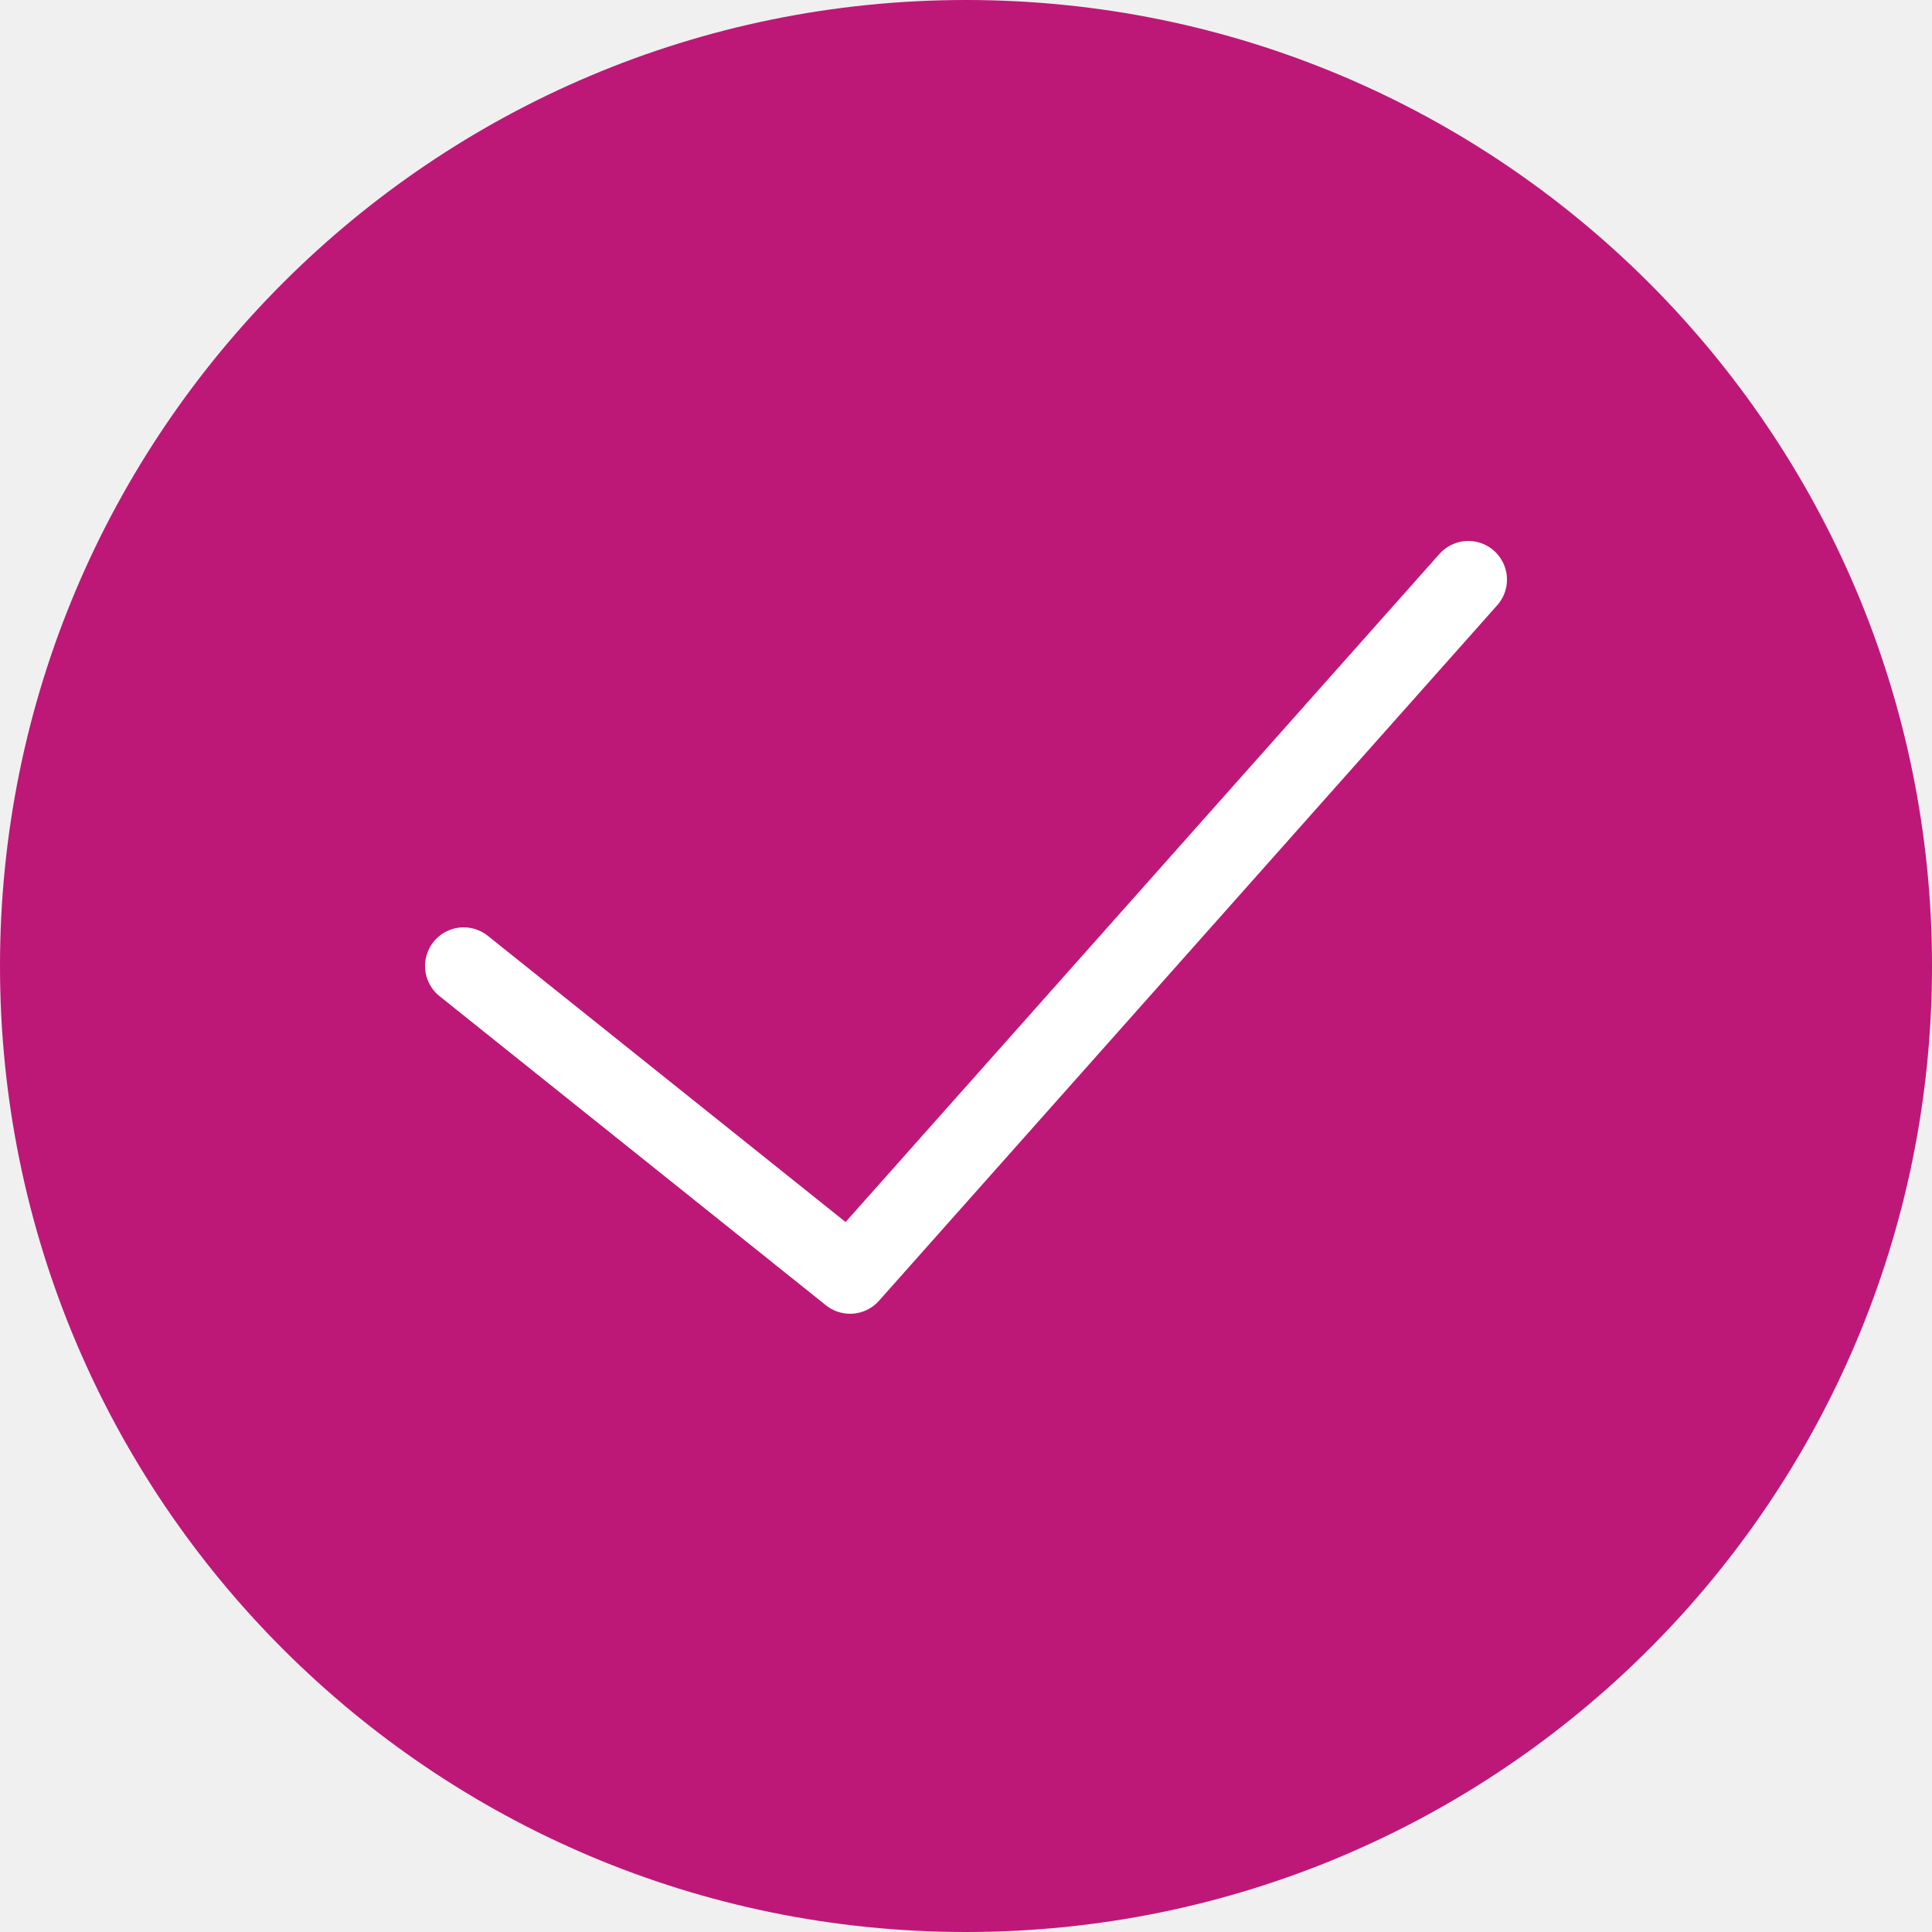
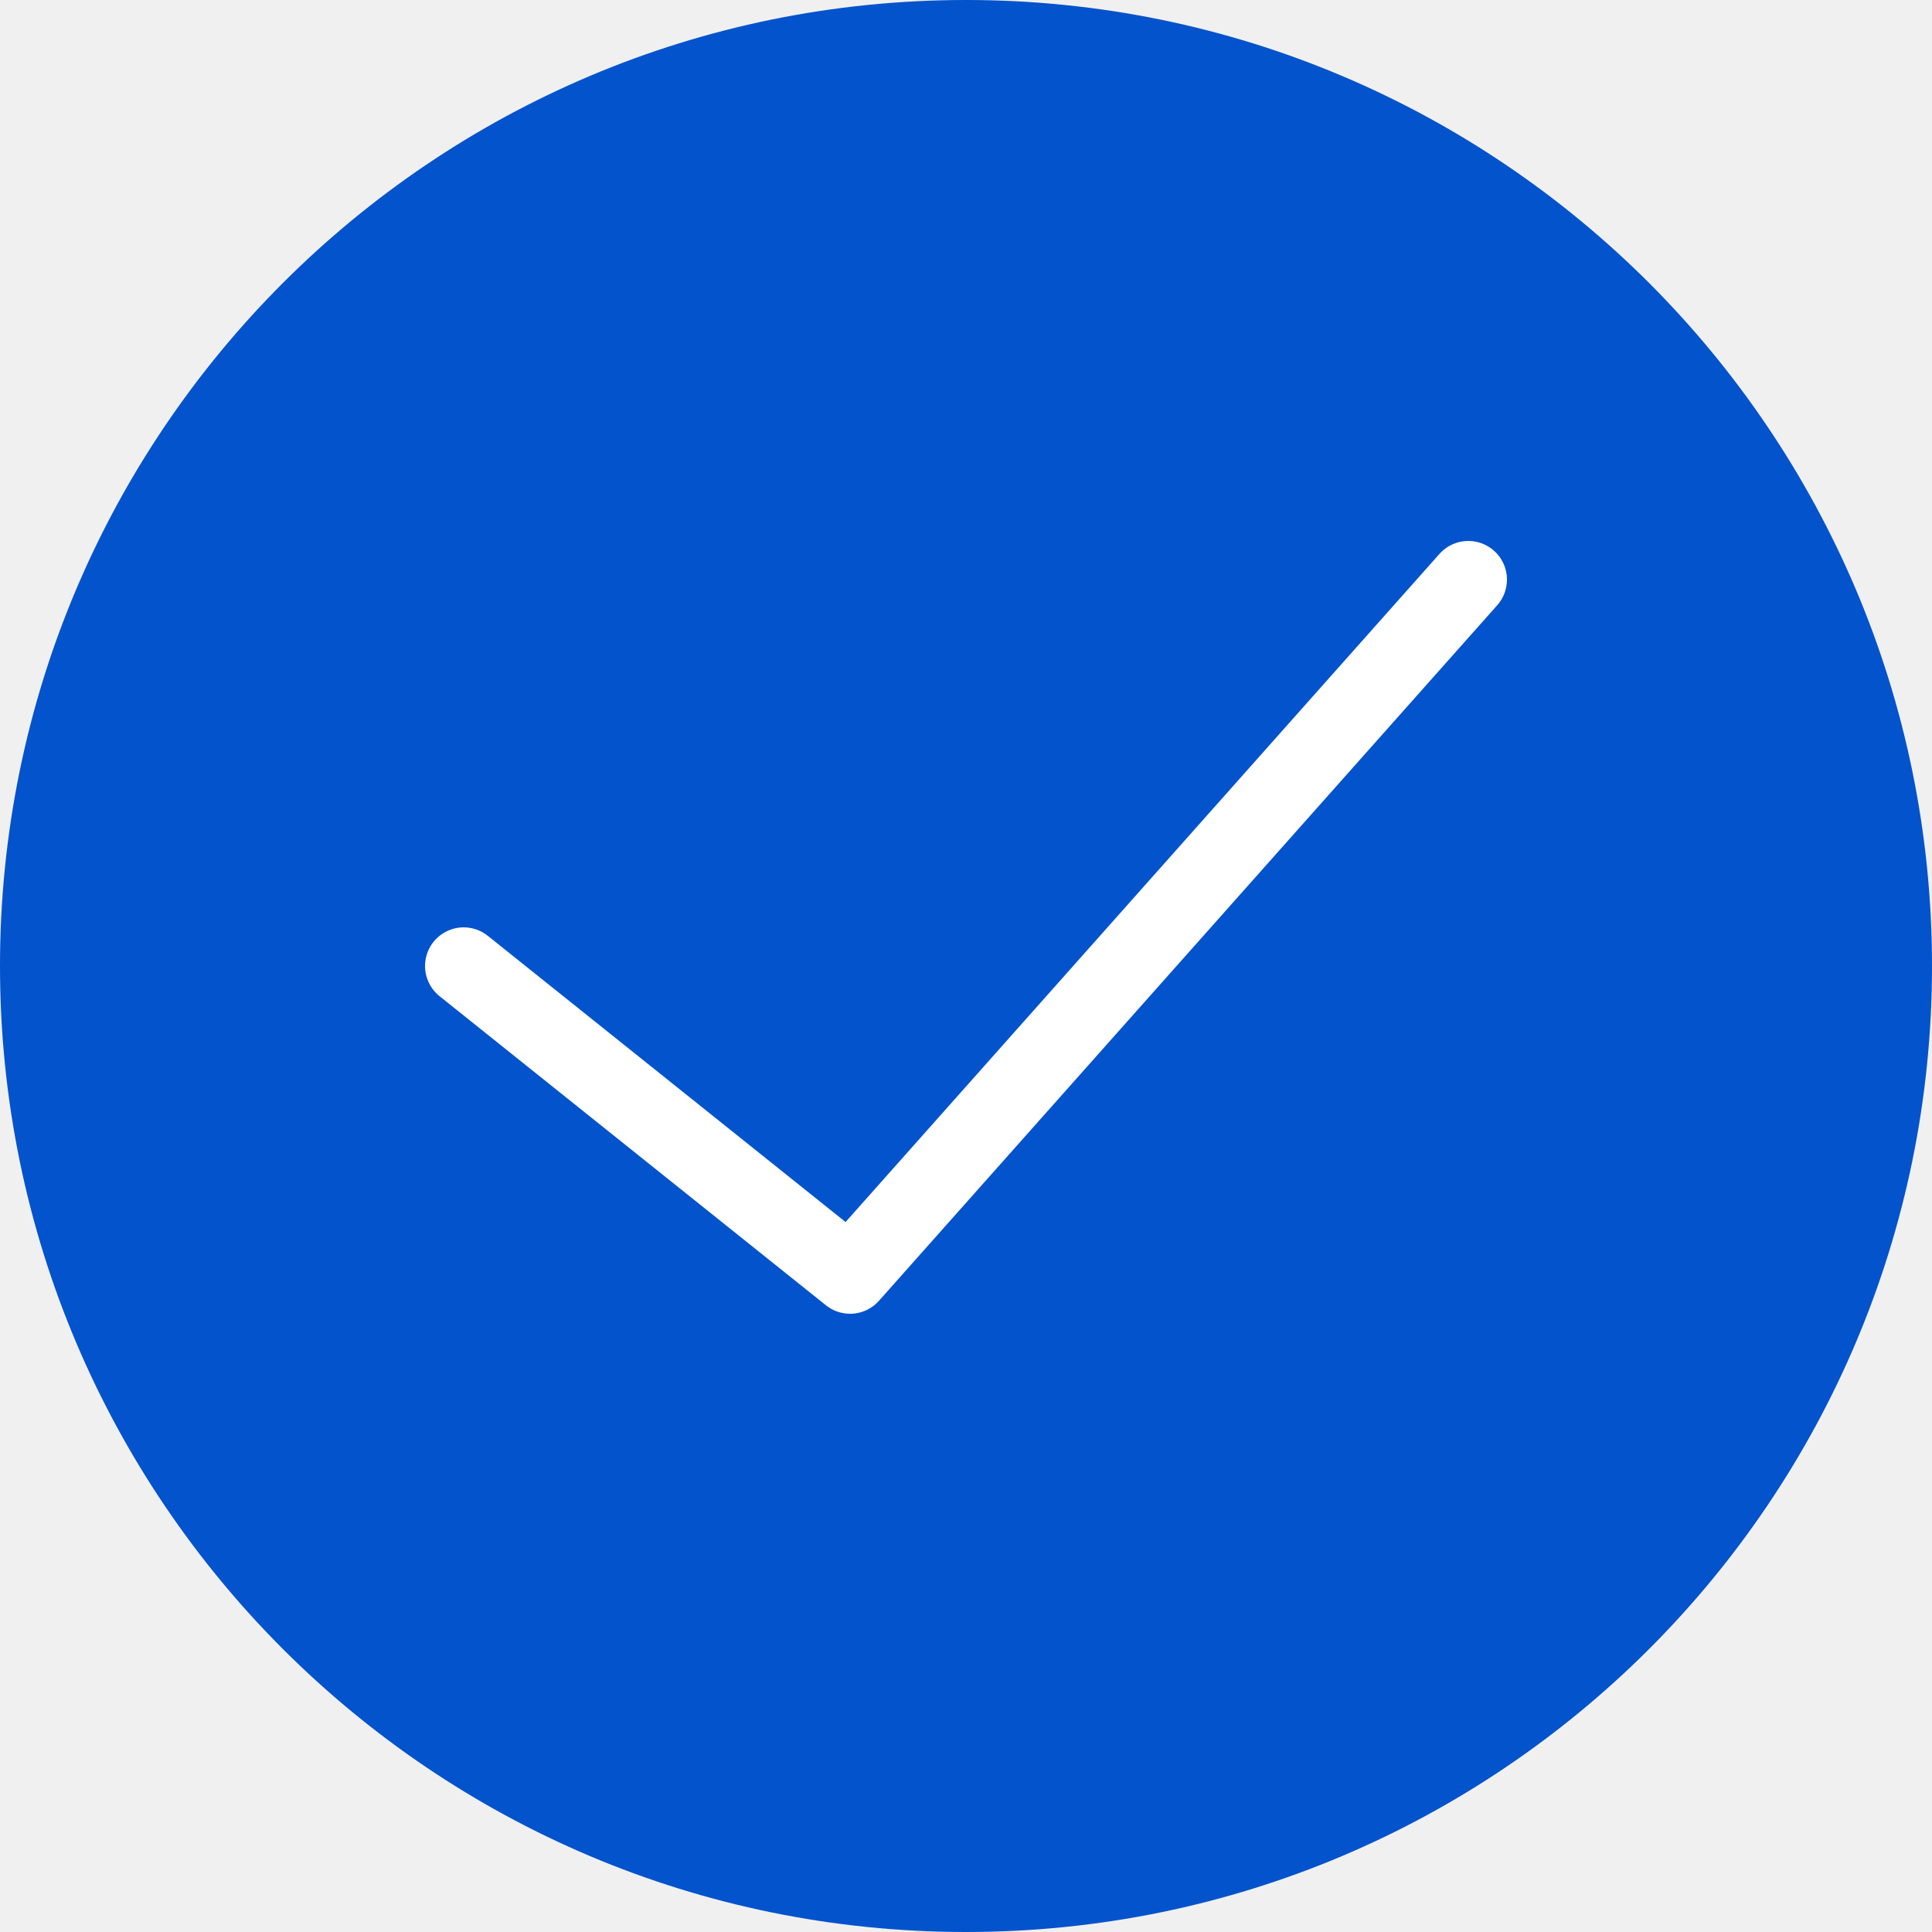
<svg xmlns="http://www.w3.org/2000/svg" version="1.1" id="Capa_1" x="0px" y="0px" viewBox="0 0 50 50" style="enable-background:new 0 0 50 50;" xml:space="preserve">
-   <circle style="fill:#BD1877;" cx="25" cy="25" r="25" />
+   <circle style="fill:#0253CC;" cx="25" cy="25" r="25" />
  <polyline style="fill:none;stroke:#FFFFFF;stroke-width:2;stroke-linecap:round;stroke-linejoin:round;stroke-miterlimit:10;" points="  38,15 22,33 12,25 " />
  <g>
</g>
  <g>
</g>
  <g>
</g>
  <g>
</g>
  <g>
</g>
  <g>
</g>
  <g>
</g>
  <g>
</g>
  <g>
</g>
  <g>
</g>
  <g>
</g>
  <g>
</g>
  <g>
</g>
  <g>
</g>
  <g>
</g>
</svg>
